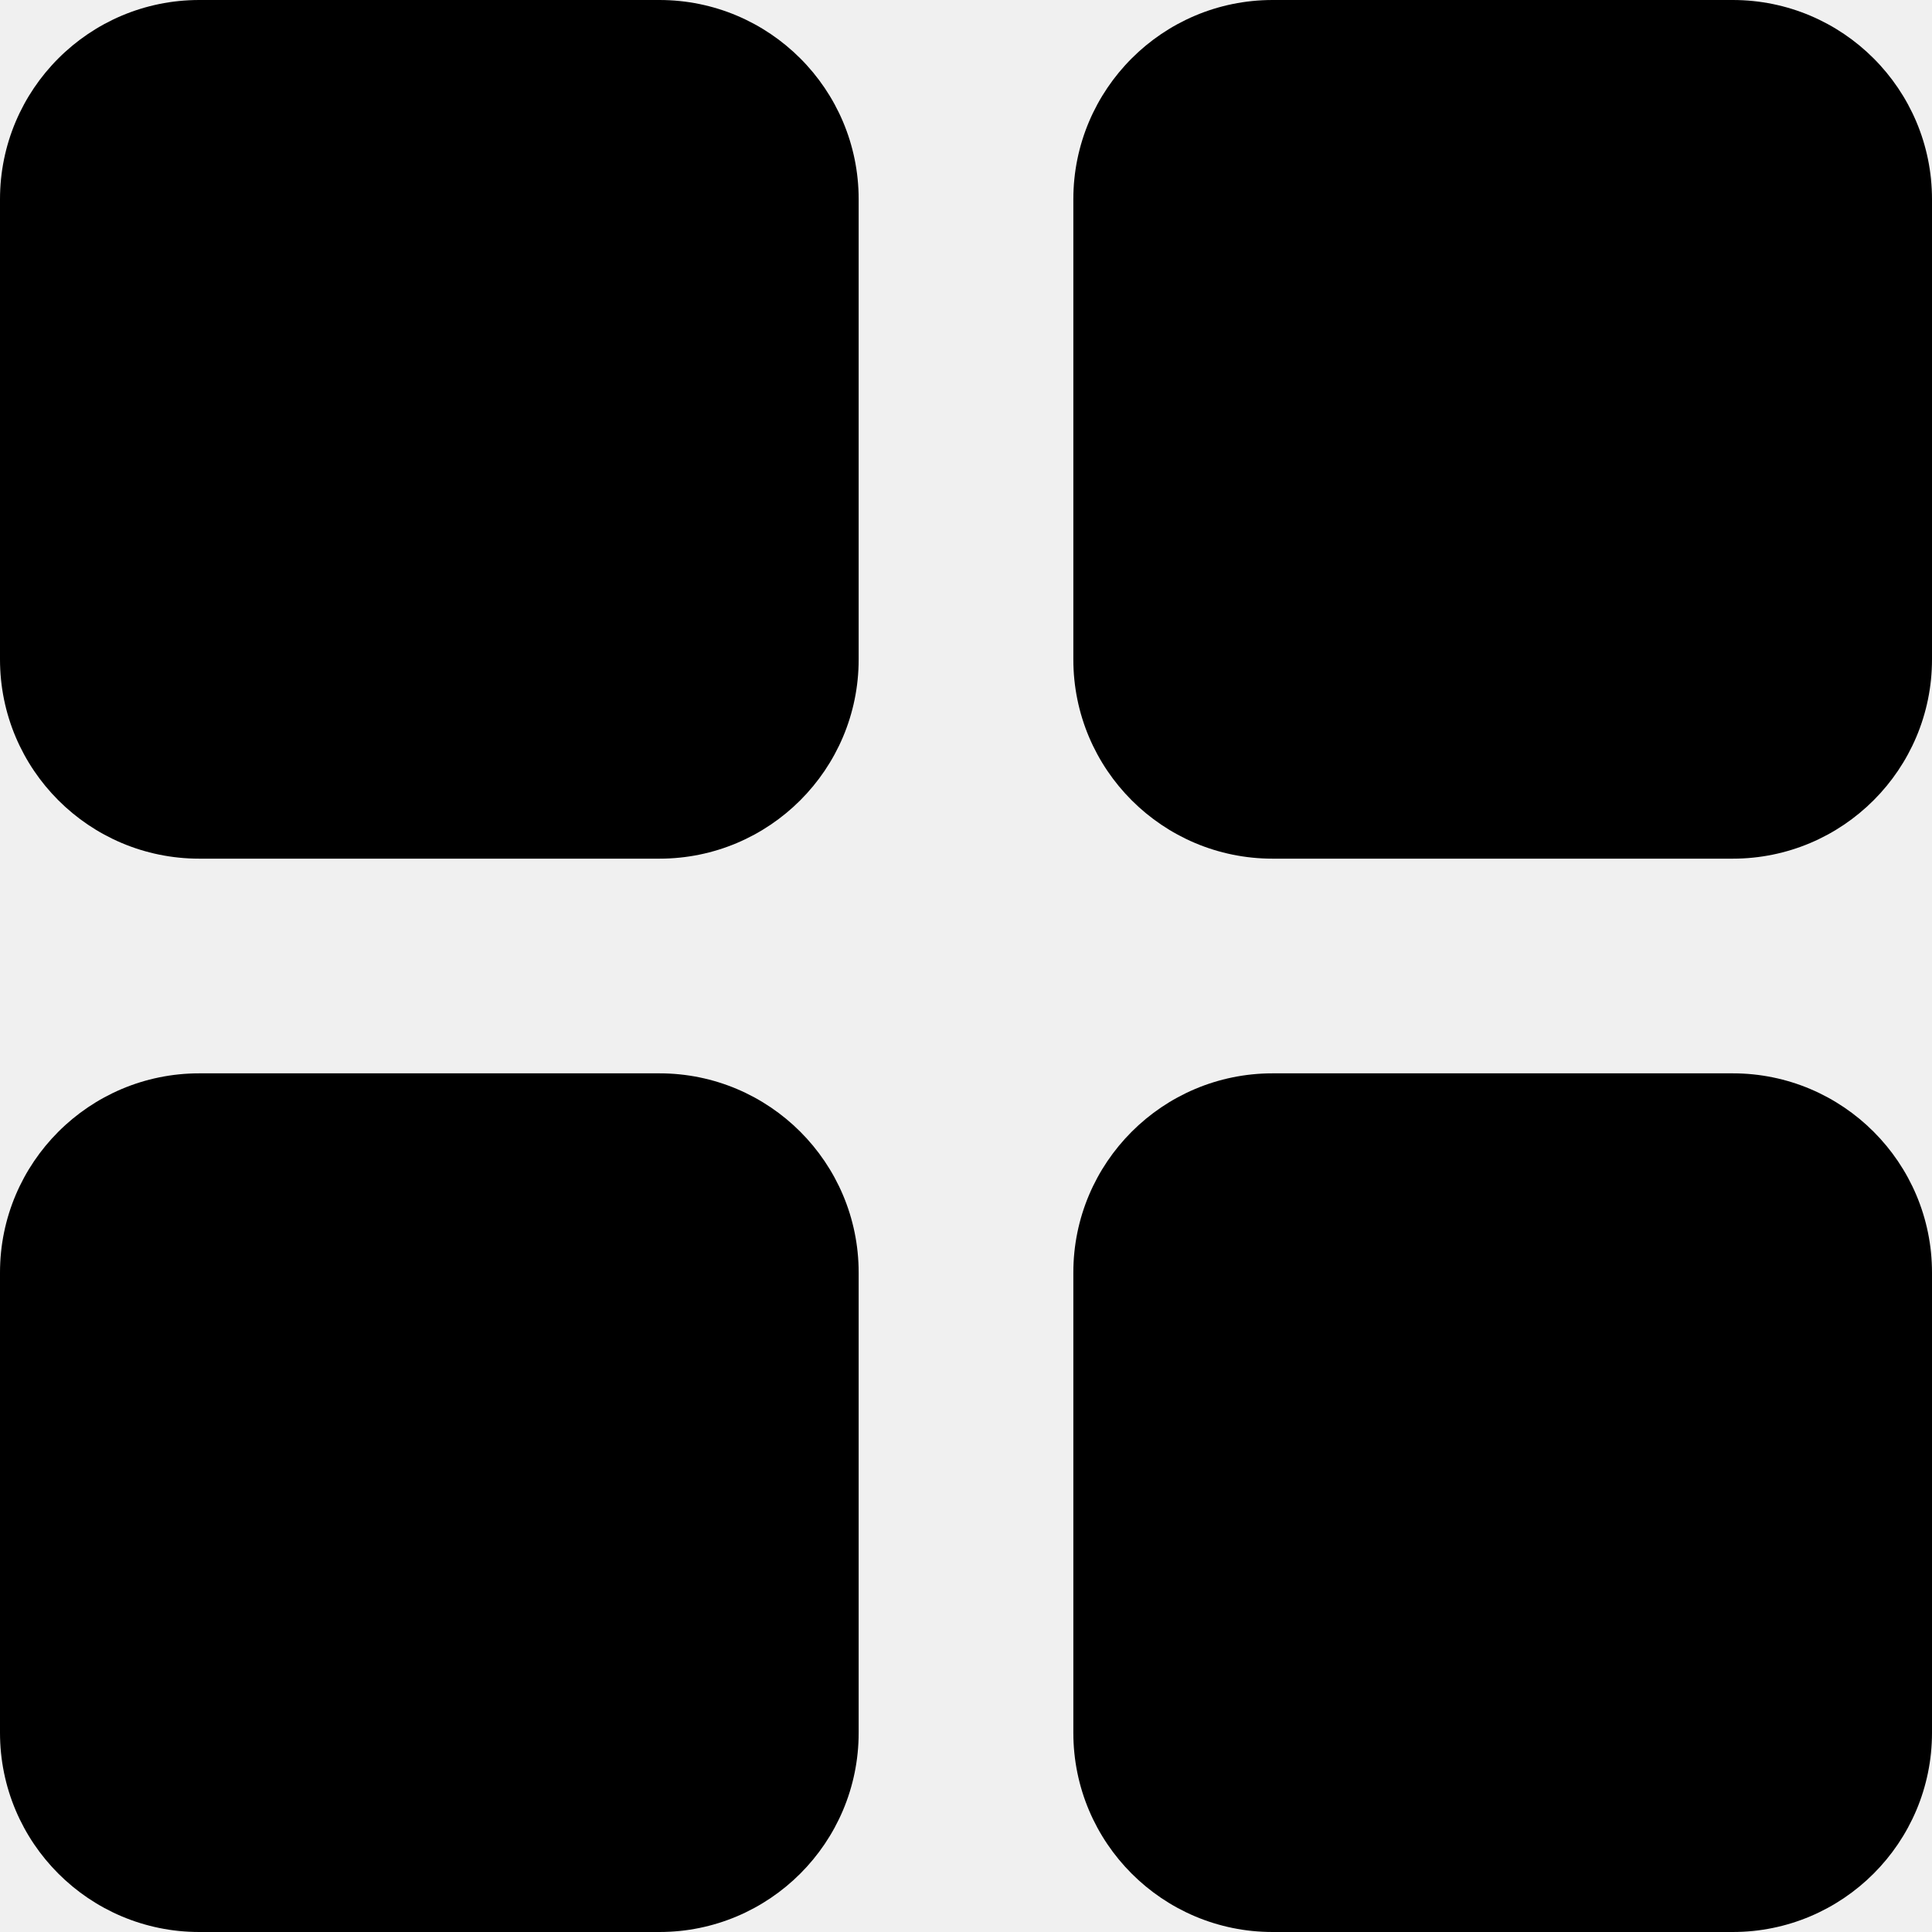
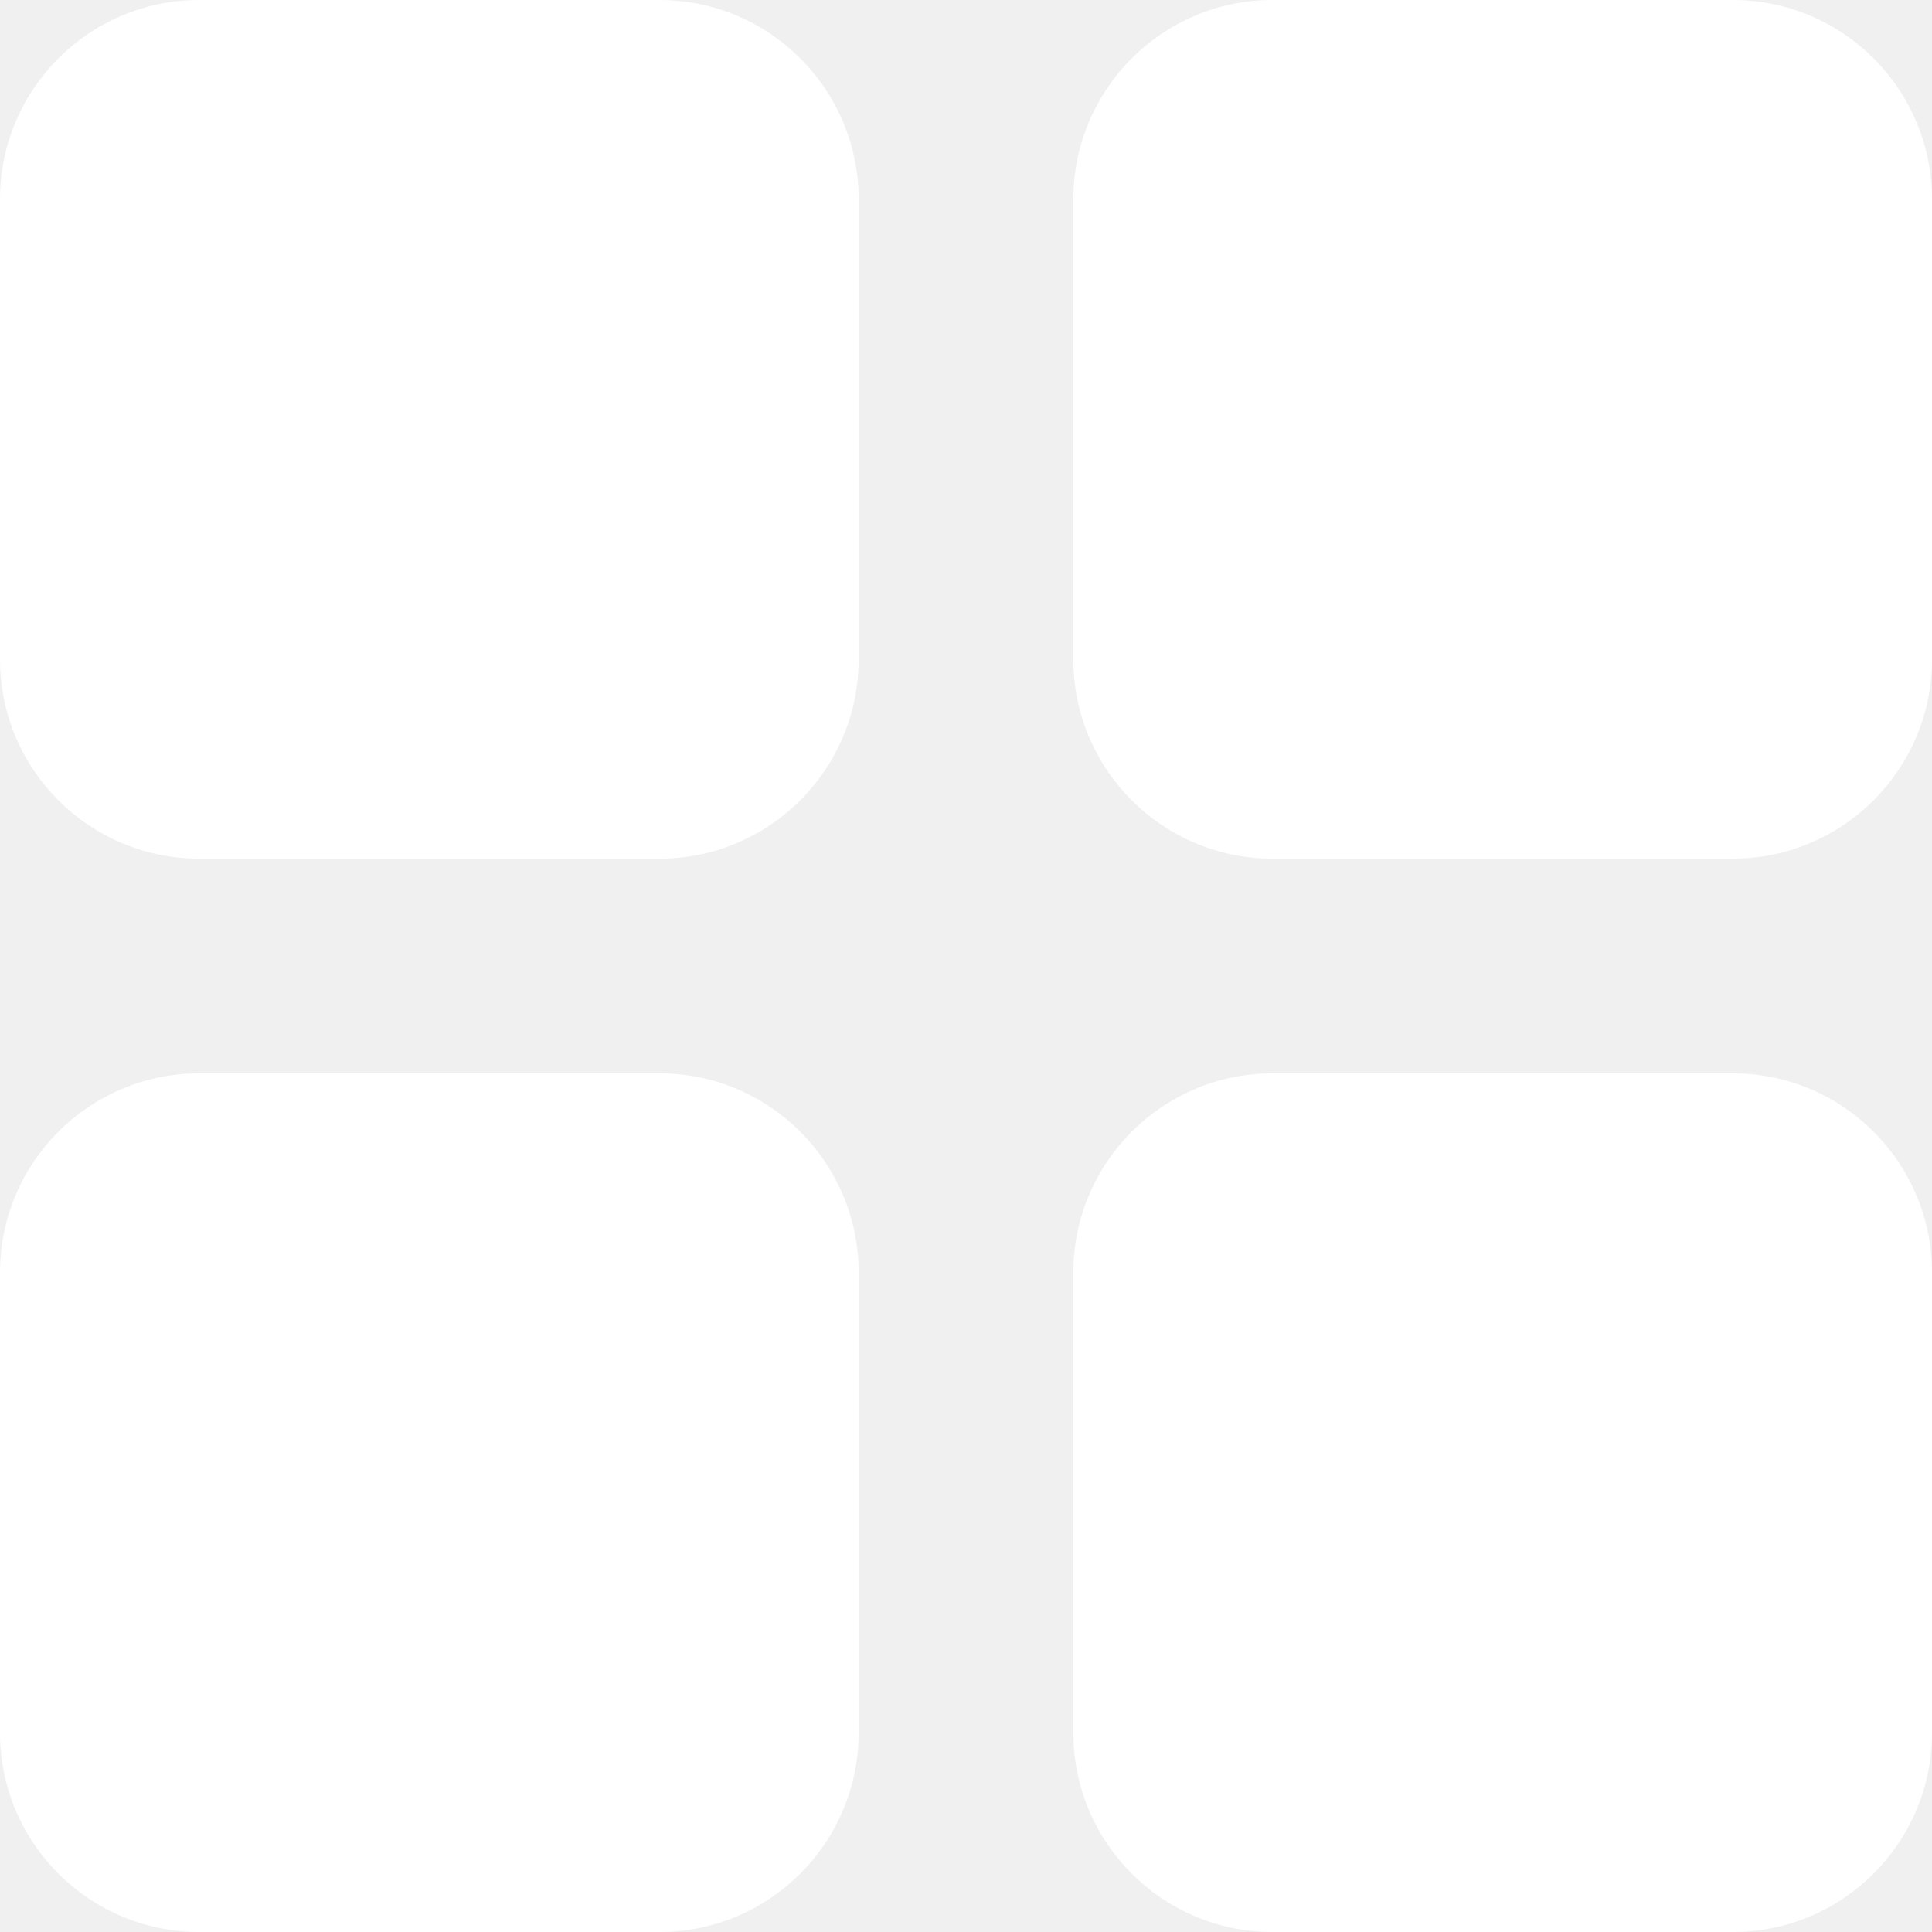
- <svg xmlns="http://www.w3.org/2000/svg" class="flex-shrink-0 w-5 h-5 transition duration-75 text-gray-400 group-hover:text-white" aria-hidden="true" fill="currentColor" viewBox="0 0 18 18">
+ <svg xmlns="http://www.w3.org/2000/svg" class="flex-shrink-0 w-5 h-5 transition duration-75 text-gray-400 group-hover:text-white" aria-hidden="true" fill="white" viewBox="0 0 18 18">
  <path d="M6.143 0H1.857A1.857 1.857 0 0 0 0 1.857v4.286C0 7.169.831 8 1.857 8h4.286A1.857 1.857 0 0 0 8 6.143V1.857A1.857 1.857 0 0 0 6.143 0Zm10 0h-4.286A1.857 1.857 0 0 0 10 1.857v4.286C10 7.169 10.831 8 11.857 8h4.286A1.857 1.857 0 0 0 18 6.143V1.857A1.857 1.857 0 0 0 16.143 0Zm-10 10H1.857A1.857 1.857 0 0 0 0 11.857v4.286C0 17.169.831 18 1.857 18h4.286A1.857 1.857 0 0 0 8 16.143v-4.286A1.857 1.857 0 0 0 6.143 10Zm10 0h-4.286A1.857 1.857 0 0 0 10 11.857v4.286c0 1.026.831 1.857 1.857 1.857h4.286A1.857 1.857 0 0 0 18 16.143v-4.286A1.857 1.857 0 0 0 16.143 10Z" />
</svg>
